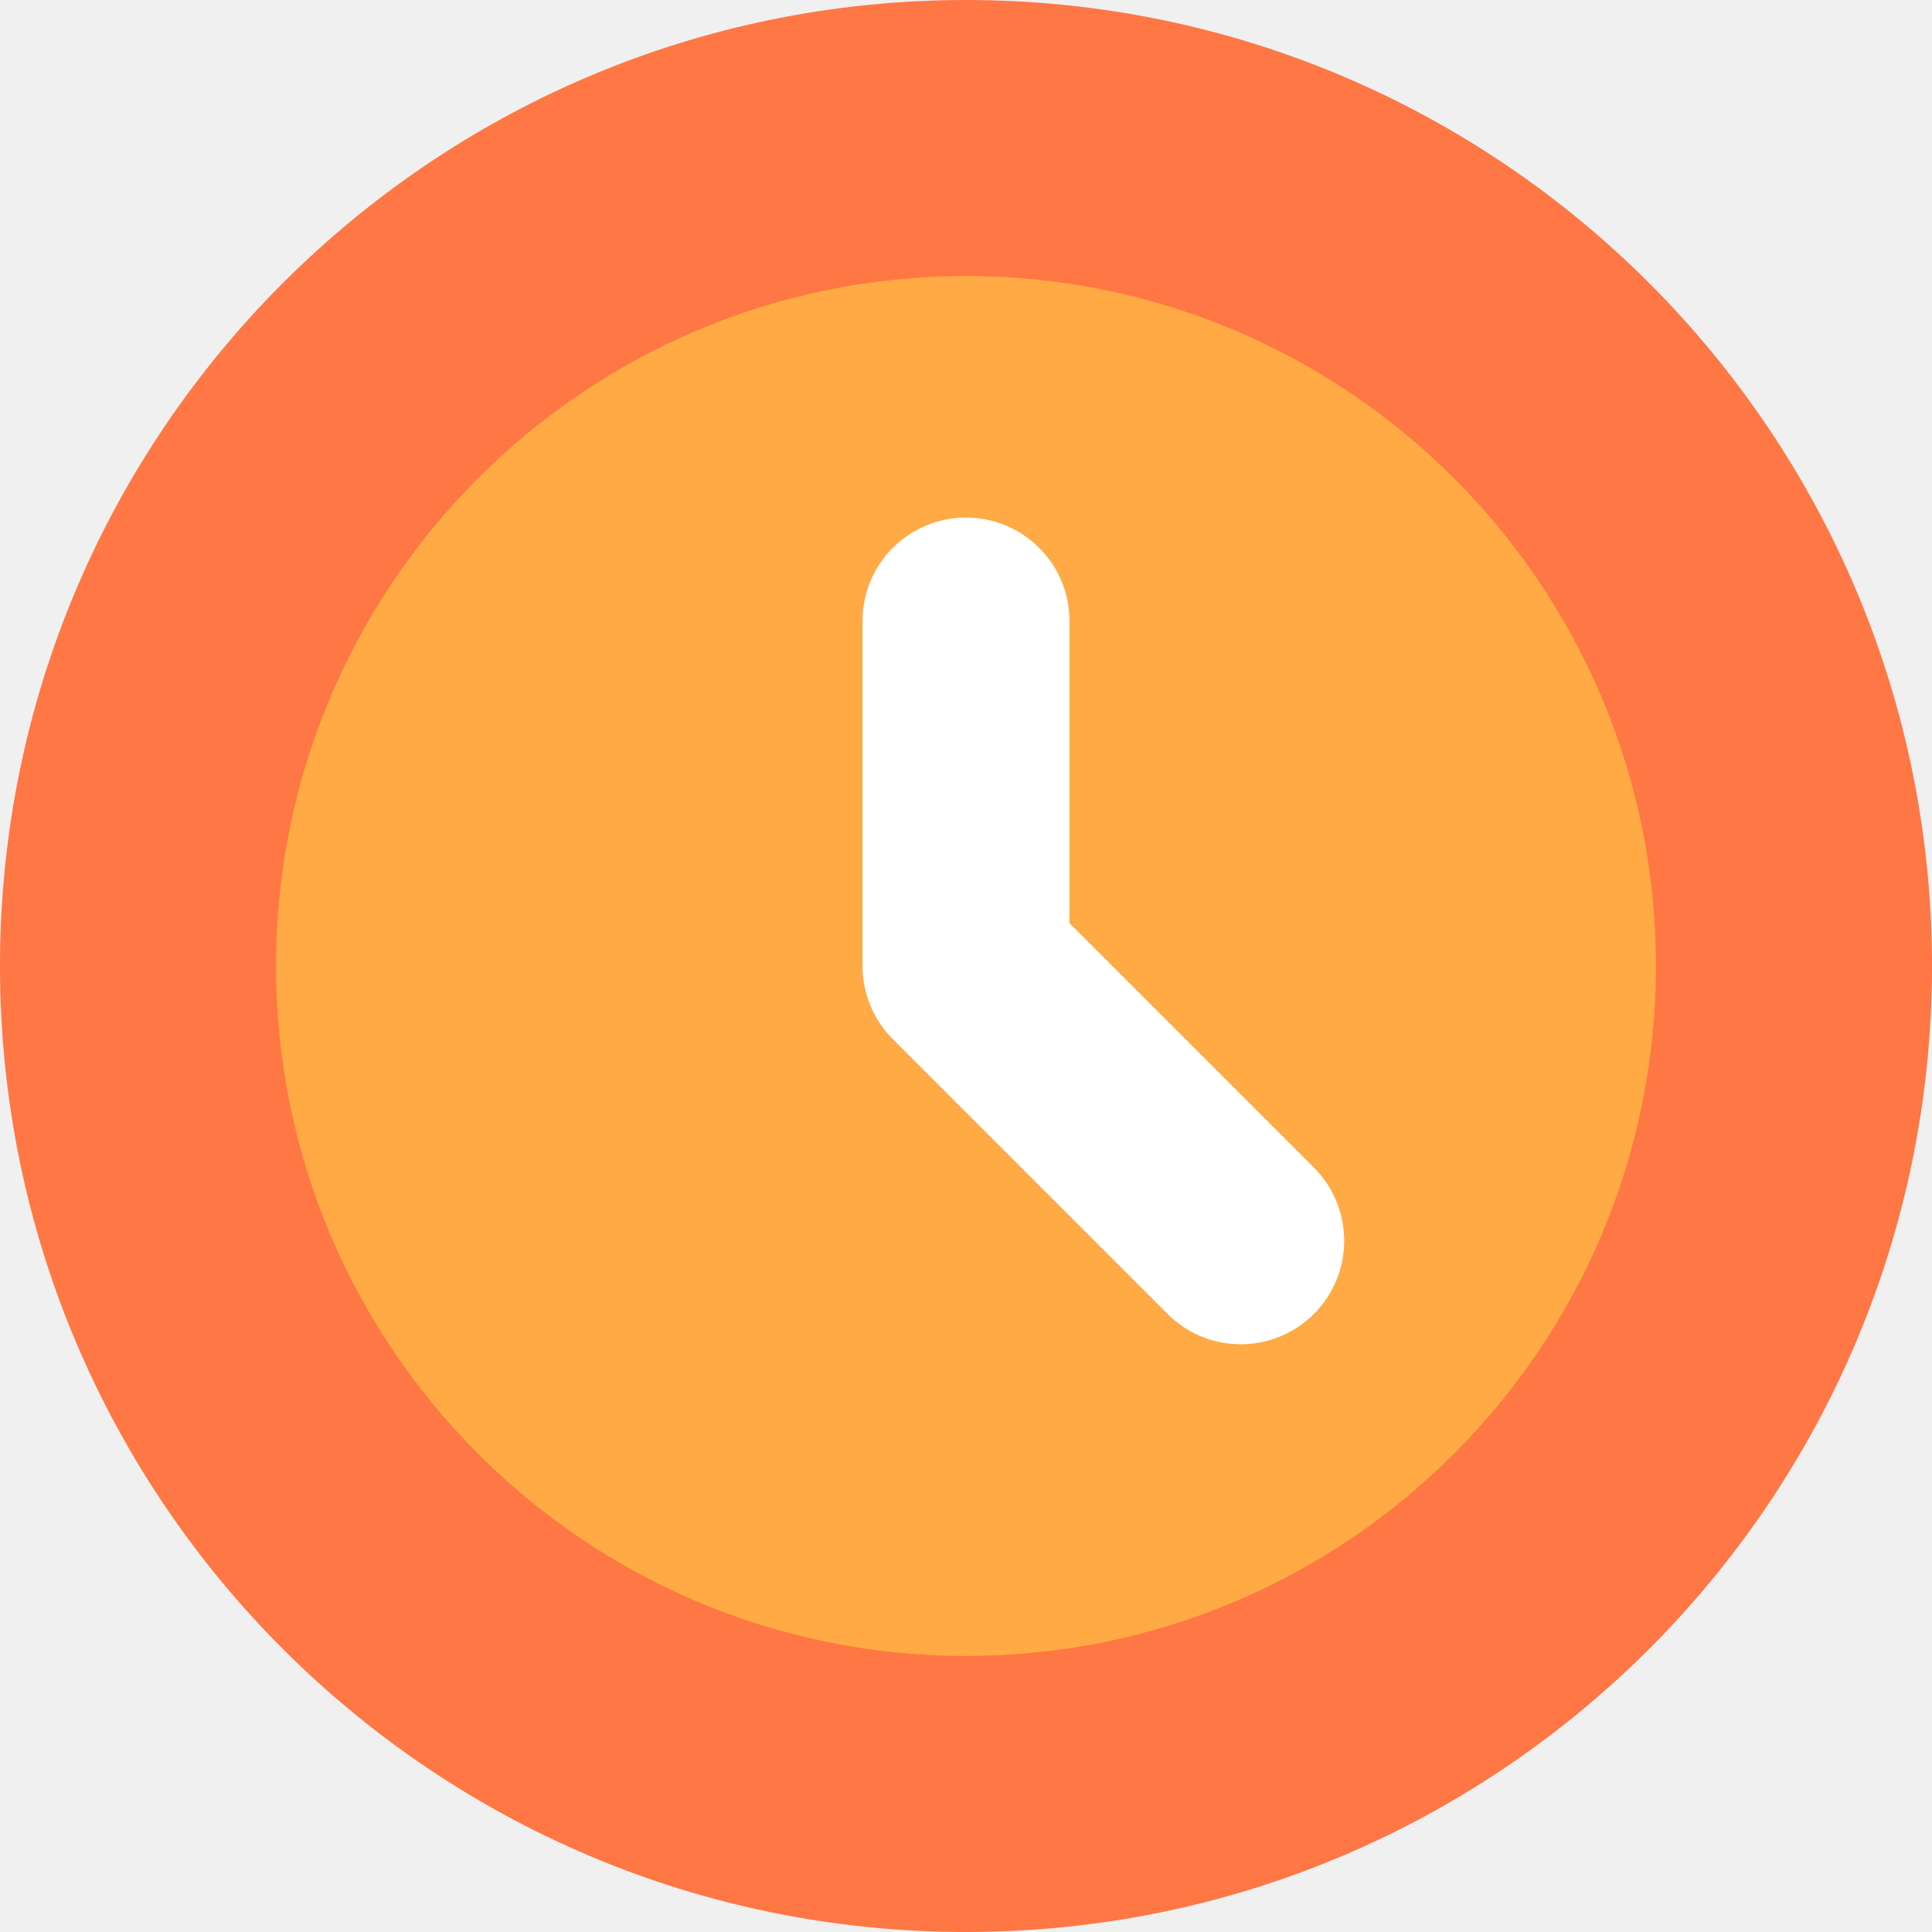
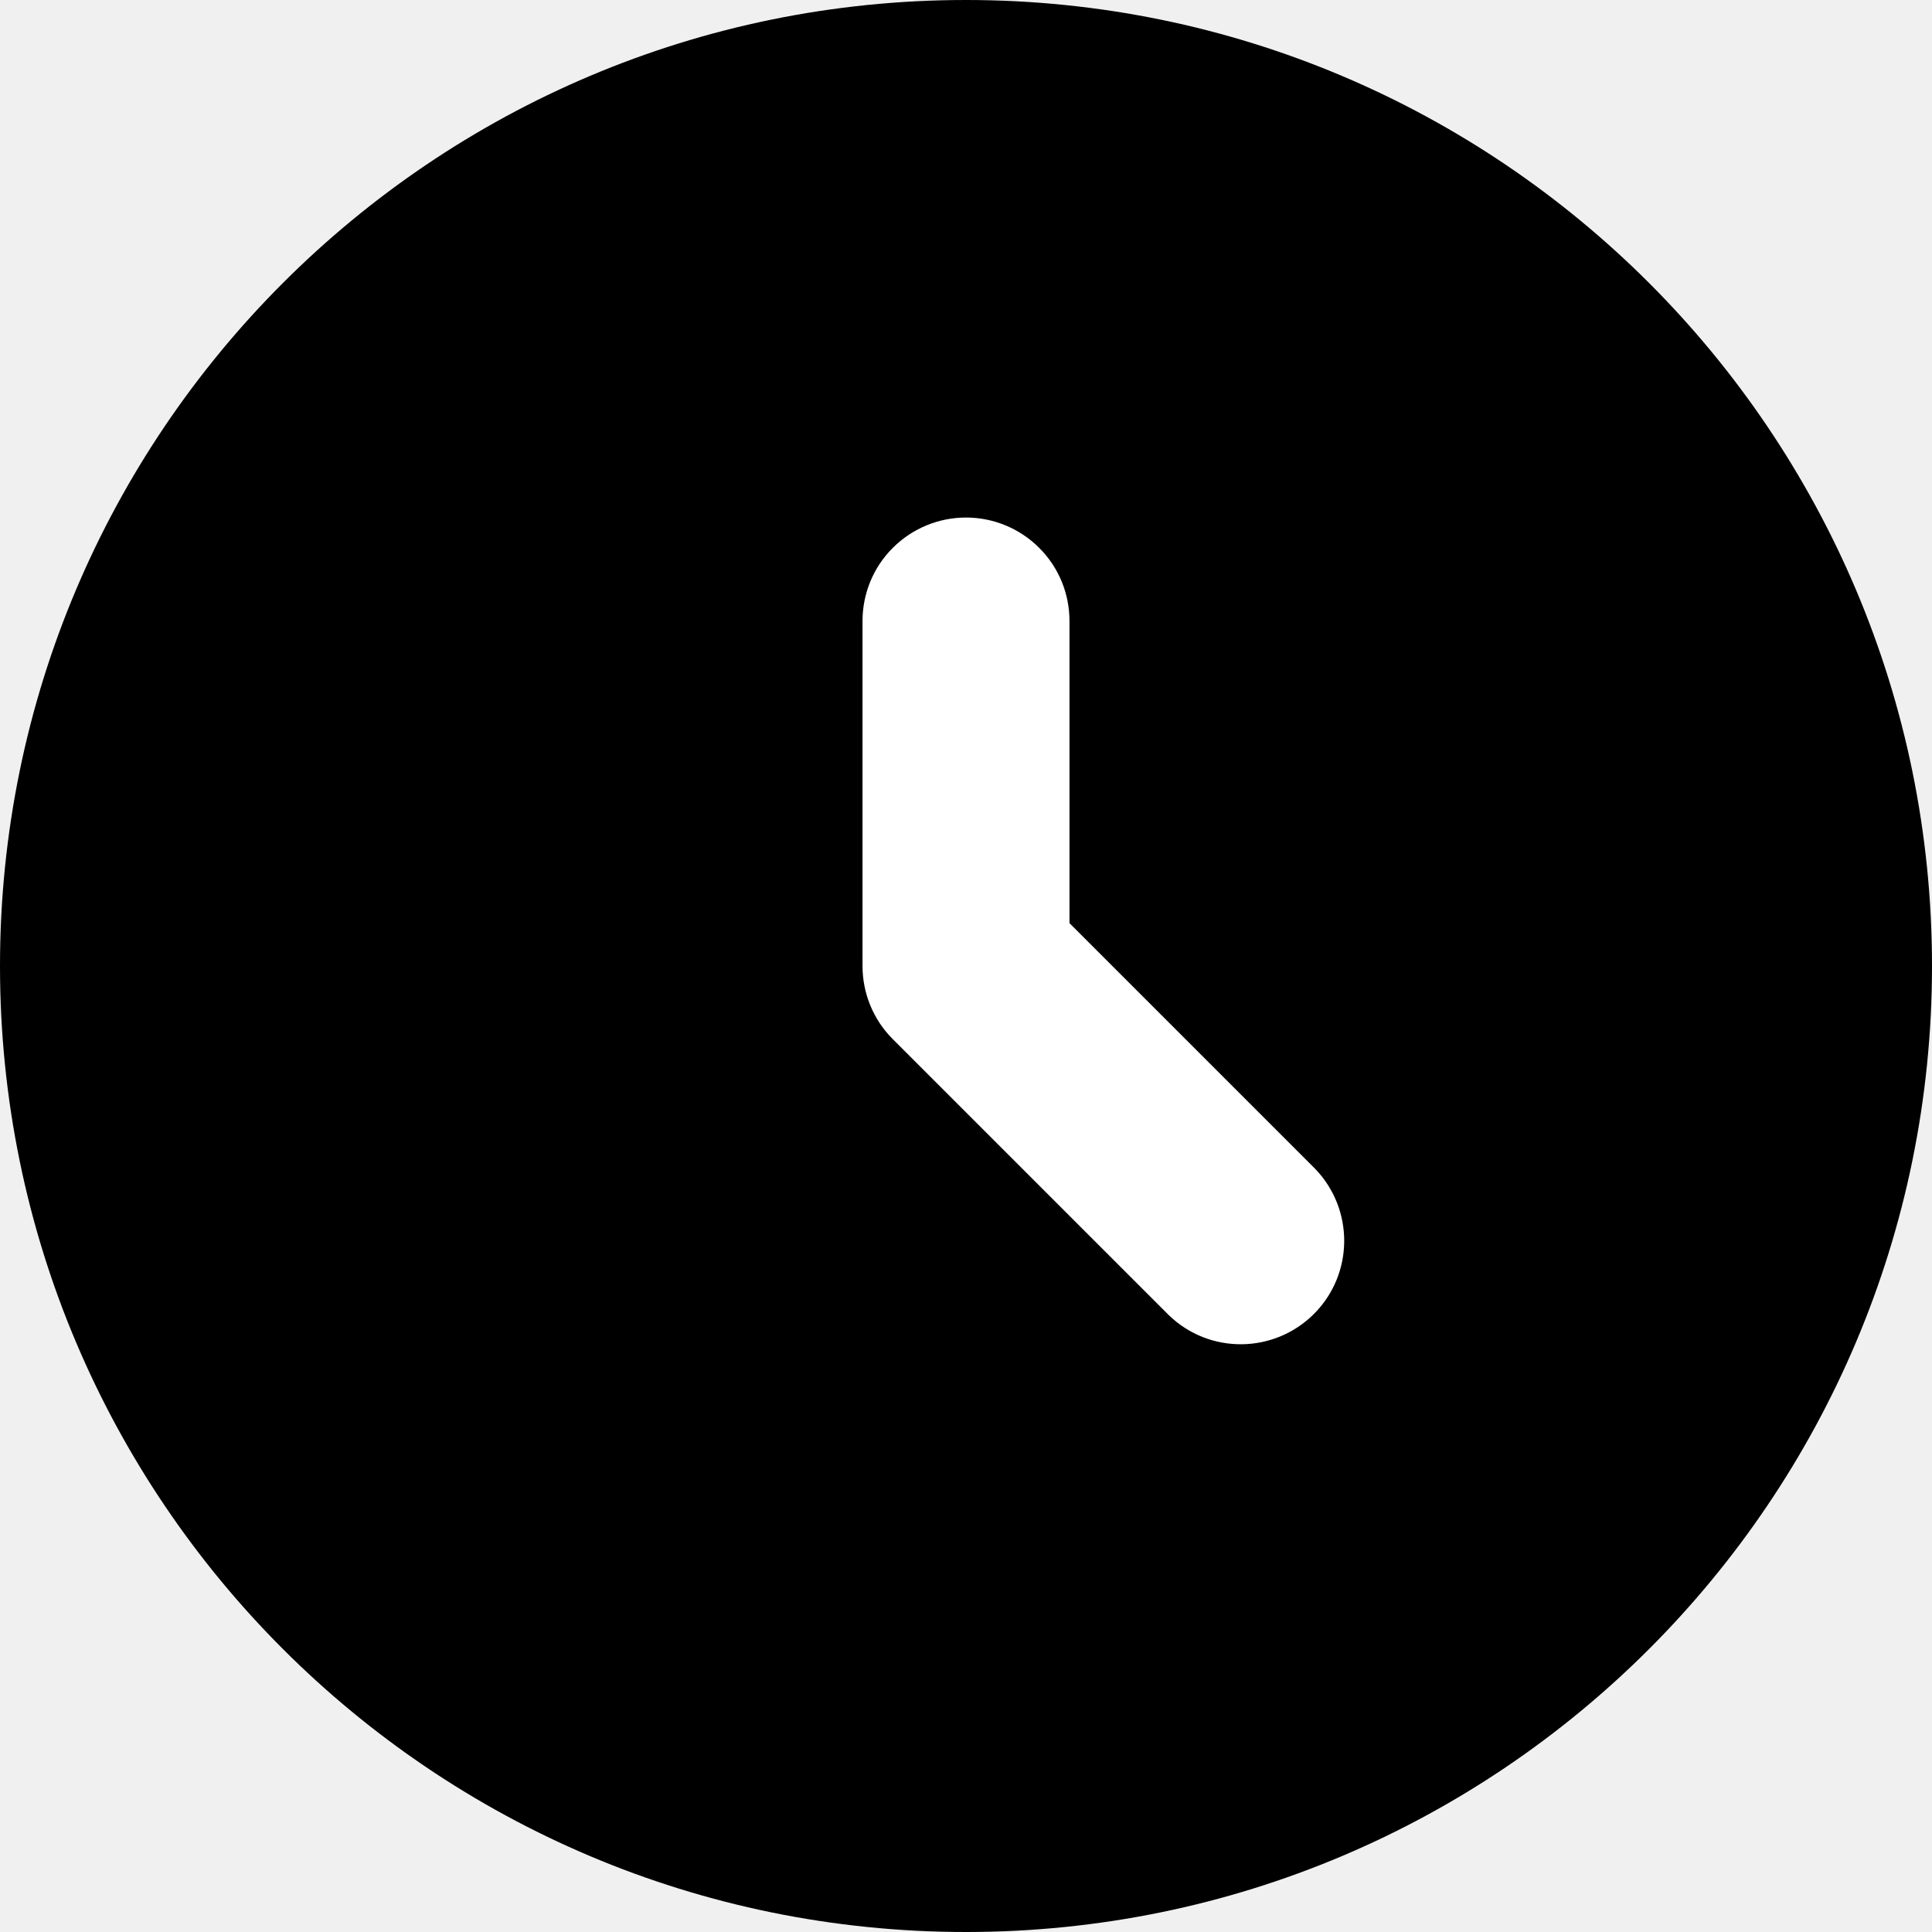
<svg xmlns="http://www.w3.org/2000/svg" width="16px" height="16px" viewBox="0 0 16 16" version="1.1">
  <g id="页面-1" stroke="none" stroke-width="1" fill="none" fill-rule="evenodd">
    <g id="日视图-查看视图-图标" transform="translate(-1146, -545)">
      <g id="shijian-4" transform="translate(1146, 545)">
-         <path d="M16,8 C16,12.418 12.418,16 8,16 C3.582,16 0,12.418 0,8 C0,3.582 3.582,0 8,0 C12.418,0 16,3.582 16,8 Z" id="Fill-3" fill="#FF7744" />
-         <path d="M13.714,8 C13.714,11.156 11.156,13.714 8,13.714 C4.844,13.714 2.286,11.156 2.286,8 C2.286,4.844 4.844,2.286 8,2.286 C11.156,2.286 13.714,4.844 13.714,8 Z" id="Fill-4" fill="#FFAA44" />
+         <path d="M16,8 C16,12.418 12.418,16 8,16 C3.582,16 0,12.418 0,8 C0,3.582 3.582,0 8,0 C12.418,0 16,3.582 16,8 Z" id="Fill-3" fill="currentColor" />
+         <path d="M13.714,8 C13.714,11.156 11.156,13.714 8,13.714 C4.844,13.714 2.286,11.156 2.286,8 C2.286,4.844 4.844,2.286 8,2.286 C11.156,2.286 13.714,4.844 13.714,8 Z" id="Fill-4" fill="currentColor" />
        <path d="M8,4.286 C8.227,4.286 8.445,4.376 8.606,4.537 C8.767,4.697 8.857,4.915 8.857,5.143 L8.857,7.645 L10.891,9.679 C11.216,10.016 11.212,10.55 10.882,10.881 C10.551,11.212 10.016,11.217 9.68,10.892 L7.394,8.606 C7.233,8.446 7.143,8.227 7.143,8 L7.143,5.143 C7.143,4.915 7.233,4.697 7.394,4.537 C7.555,4.376 7.773,4.286 8,4.286 Z" id="Fill-5" fill="#FFFFFF" />
      </g>
    </g>
  </g>
</svg>
